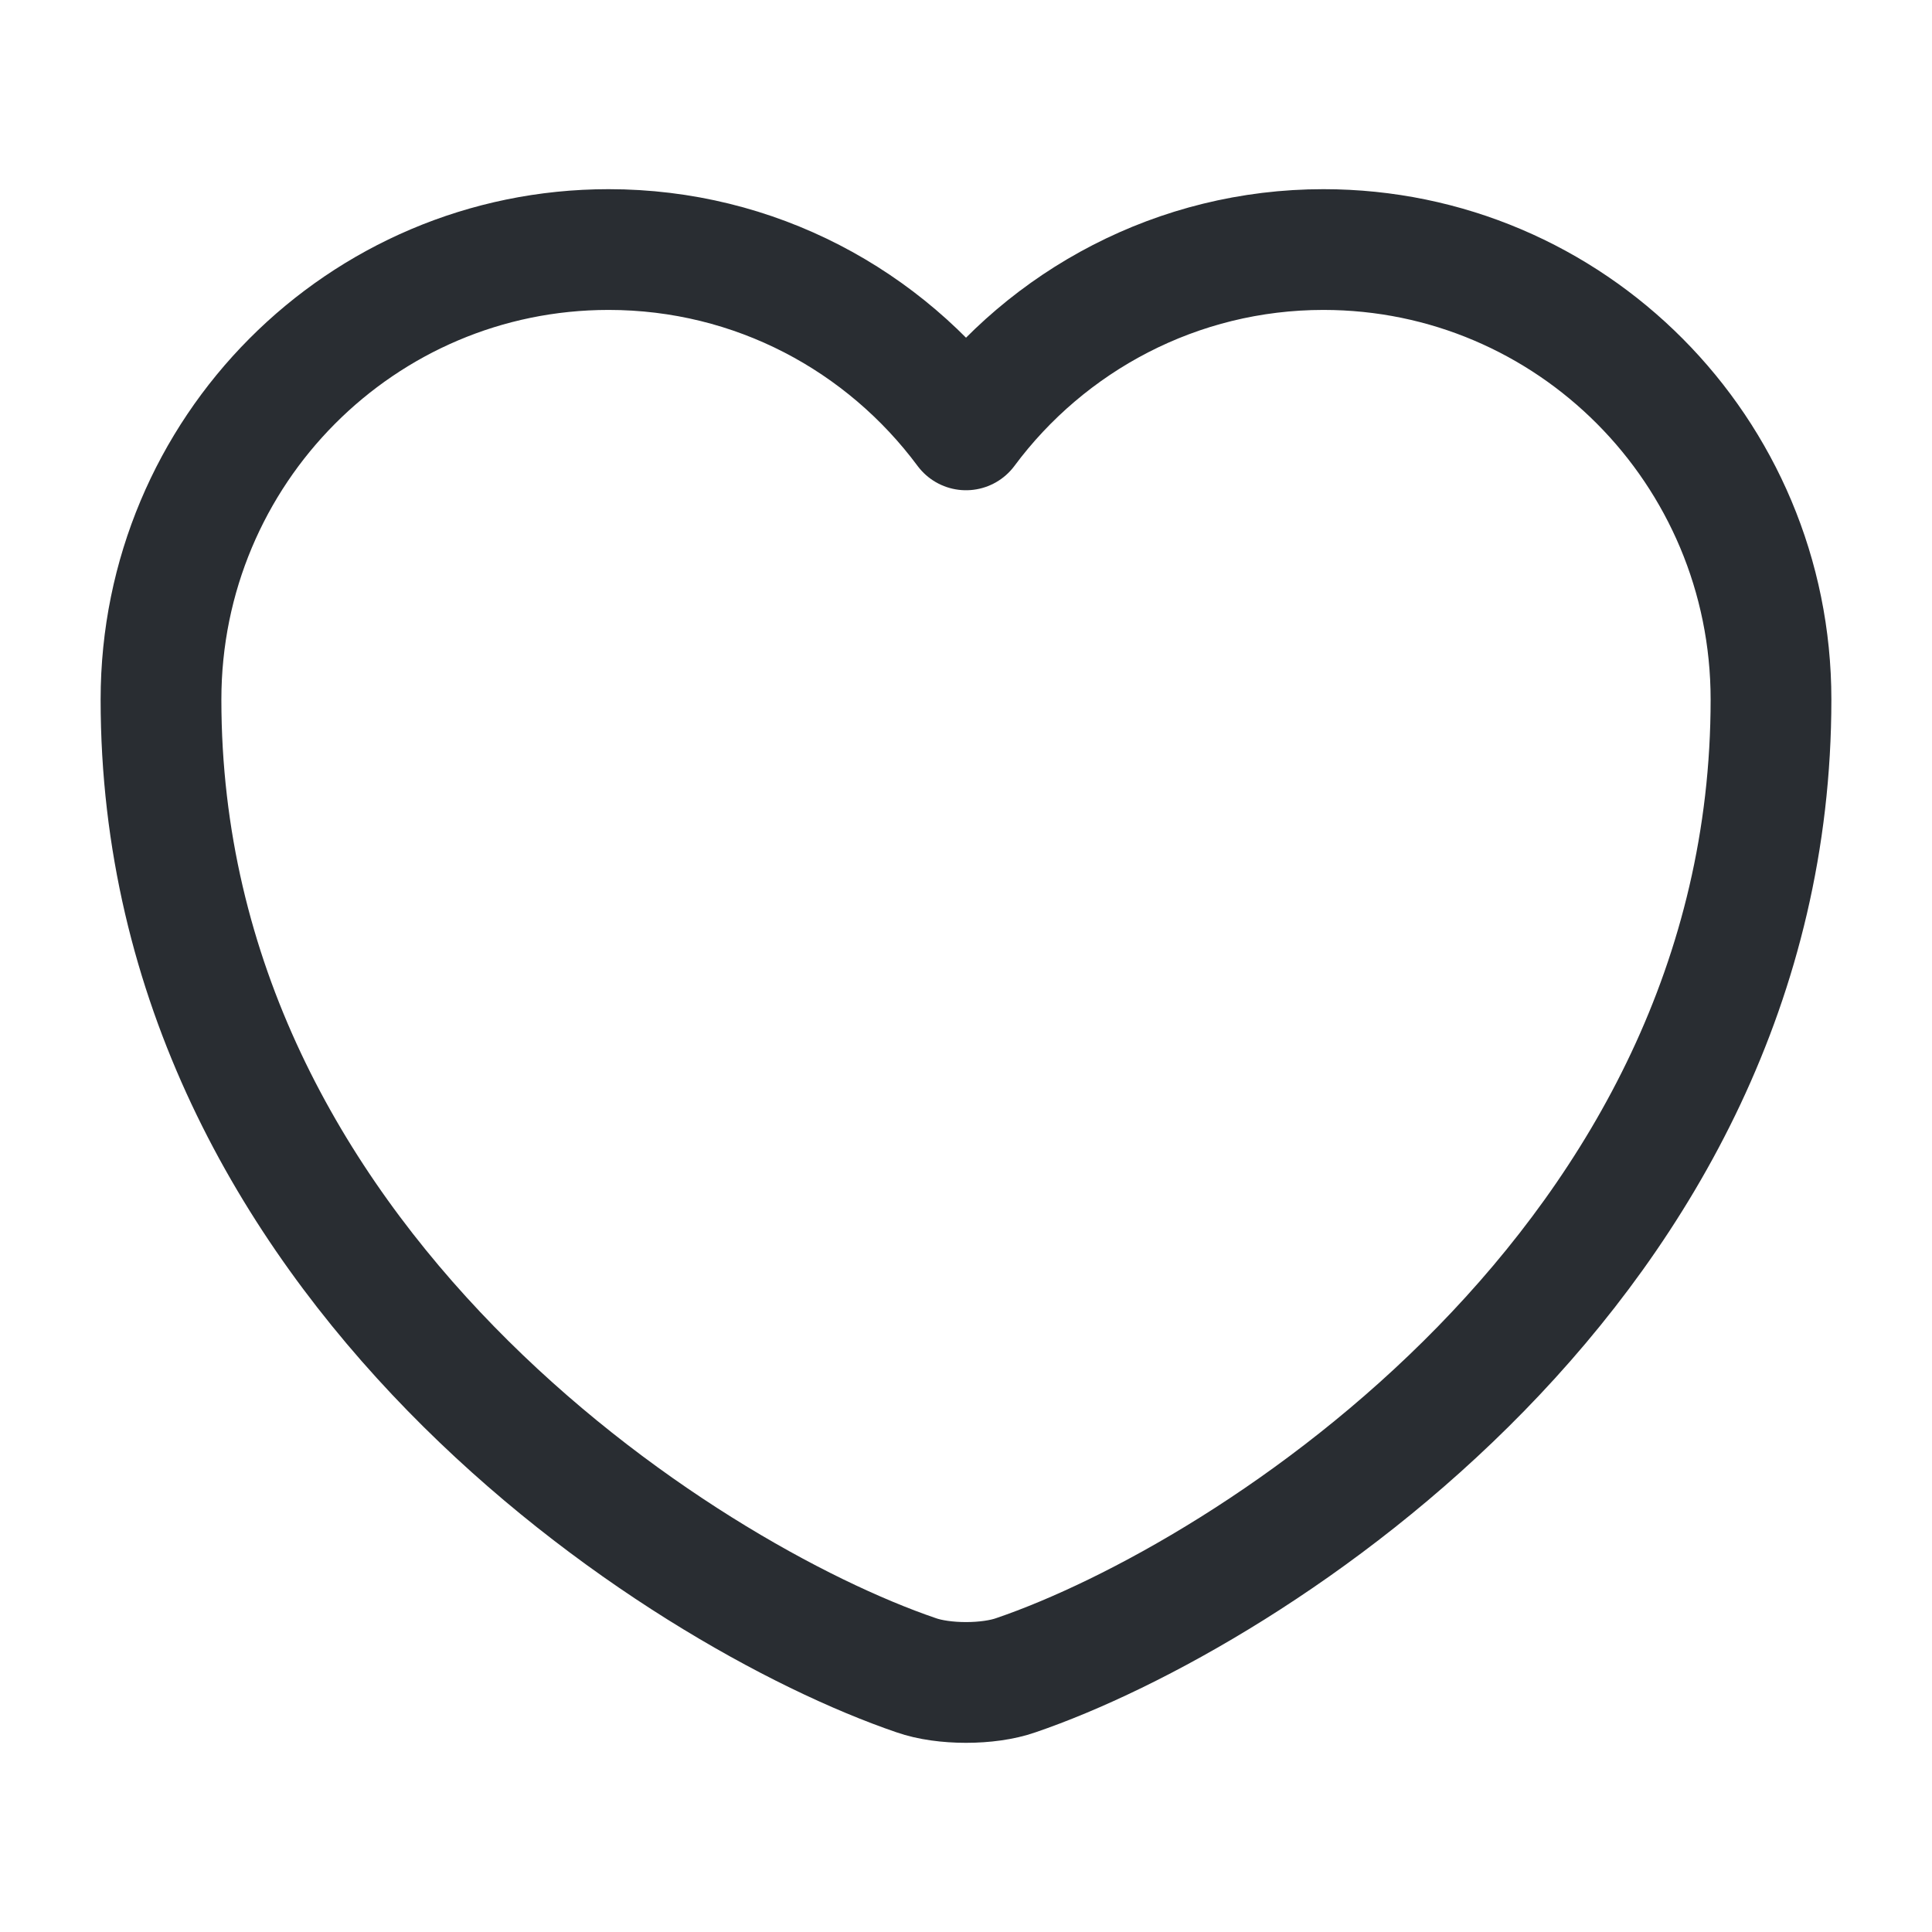
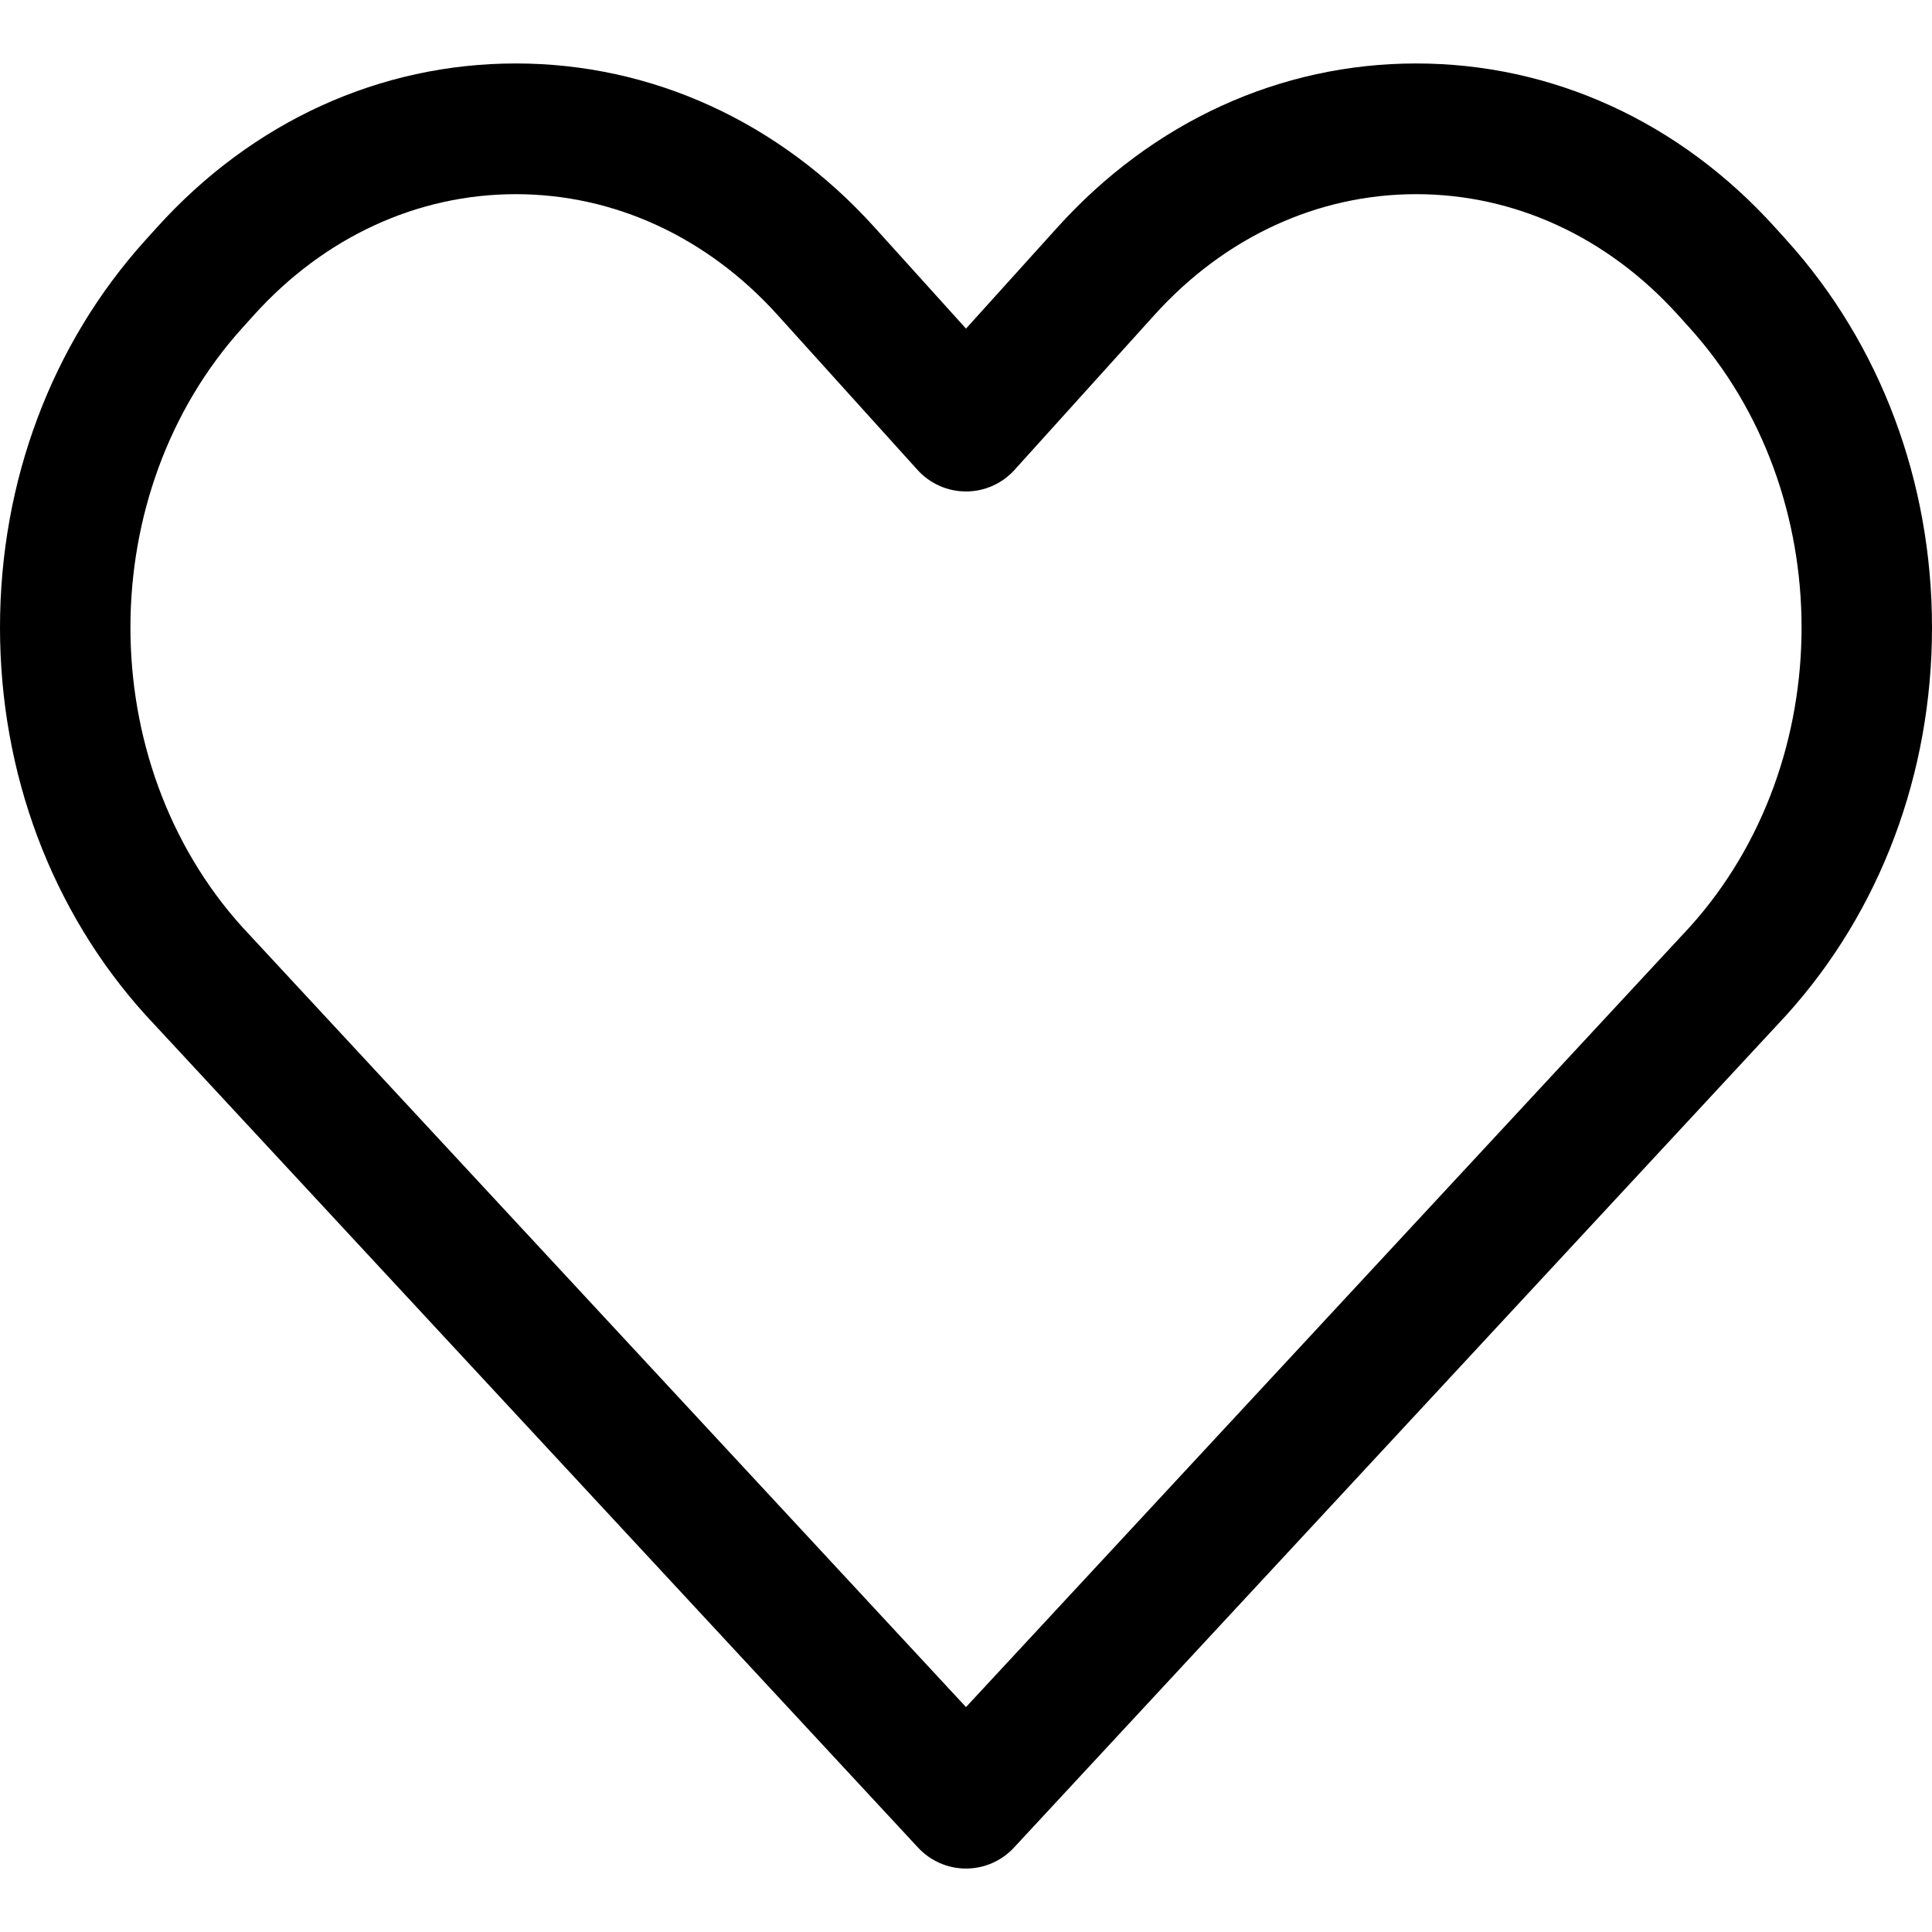
- <svg xmlns="http://www.w3.org/2000/svg" width="800px" height="800px" viewBox="0 0 24 24" fill="none">
-   <path d="M12.62 20.81C12.28 20.93 11.72 20.93 11.38 20.81C8.48 19.82 2 15.69 2 8.69C2 5.6 4.49 3.1 7.56 3.1C9.38 3.1 10.99 3.98 12 5.34C13.01 3.98 14.63 3.1 16.44 3.1C19.51 3.1 22 5.6 22 8.69C22 15.69 15.52 19.82 12.62 20.81Z" stroke="#292D32" stroke-width="1.5" stroke-linecap="round" stroke-linejoin="round" />
+ <svg xmlns="http://www.w3.org/2000/svg" fill="#000000" version="1.1" id="Capa_1" width="800px" height="800px" viewBox="0 0 369.486 369.486" xml:space="preserve">
+   <g>
+     <g>
+       <path d="M184.743,357.351c-3.478,0-6.798-1.449-9.164-3.998l-147.67-159.16c-0.038-0.041-0.076-0.082-0.113-0.123    C9.871,174.223,0,147.921,0,120.008c0-27.914,9.871-54.215,27.796-74.061l2.244-2.484c18.246-20.201,42.608-31.327,68.599-31.327    s50.354,11.126,68.601,31.328l17.503,19.38l17.503-19.379c18.246-20.202,42.608-31.328,68.6-31.328s50.354,11.126,68.601,31.329    l2.241,2.478c17.928,19.851,27.799,46.152,27.799,74.065s-9.872,54.215-27.796,74.061c-0.037,0.043-0.075,0.084-0.113,0.125    l-147.671,159.16C191.541,355.901,188.221,357.351,184.743,357.351z M46.295,177.252l138.448,149.219l138.448-149.22    c28.485-31.603,28.467-82.97-0.055-114.549l-2.239-2.478c-13.449-14.891-31.224-23.09-50.051-23.09    c-18.828,0-36.603,8.199-50.048,23.085L194.02,89.869c-2.369,2.624-5.74,4.121-9.275,4.121s-6.906-1.497-9.276-4.121    l-26.779-29.648c-13.446-14.887-31.22-23.086-50.048-23.086S62.039,45.333,48.594,60.22l-2.244,2.484    C17.828,94.283,17.809,145.65,46.295,177.252z" />
+     </g>
+   </g>
</svg>
